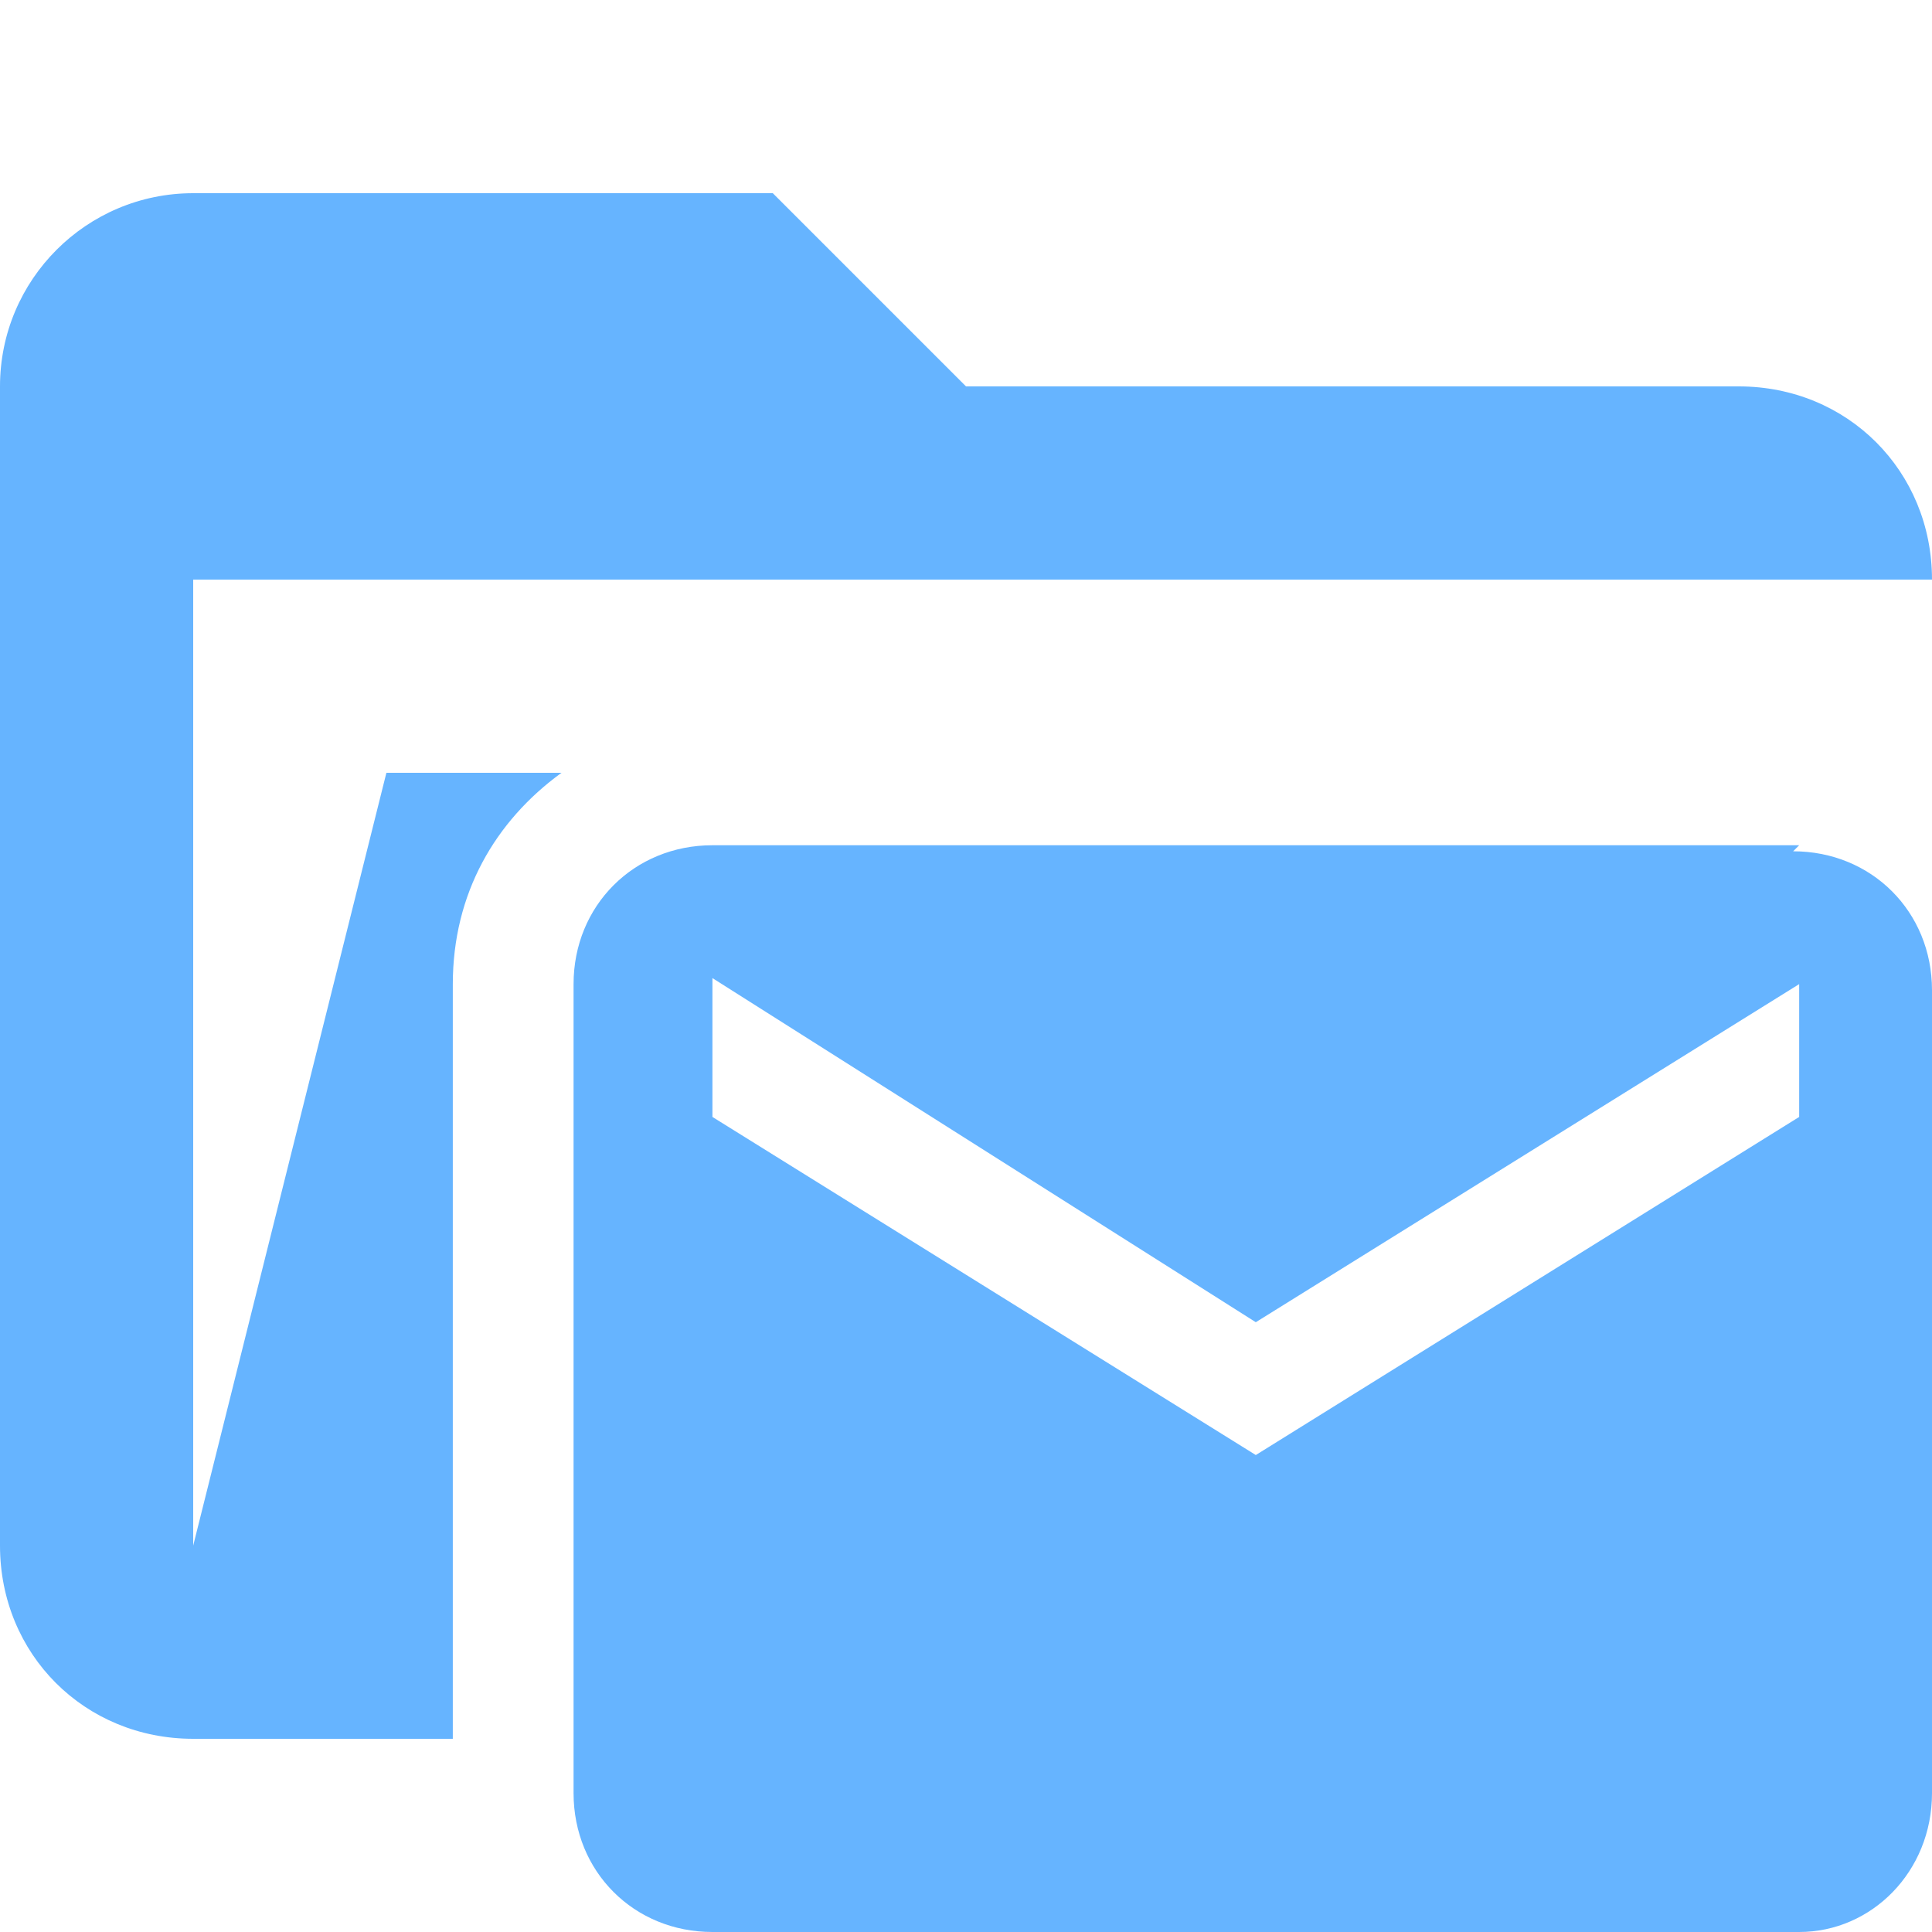
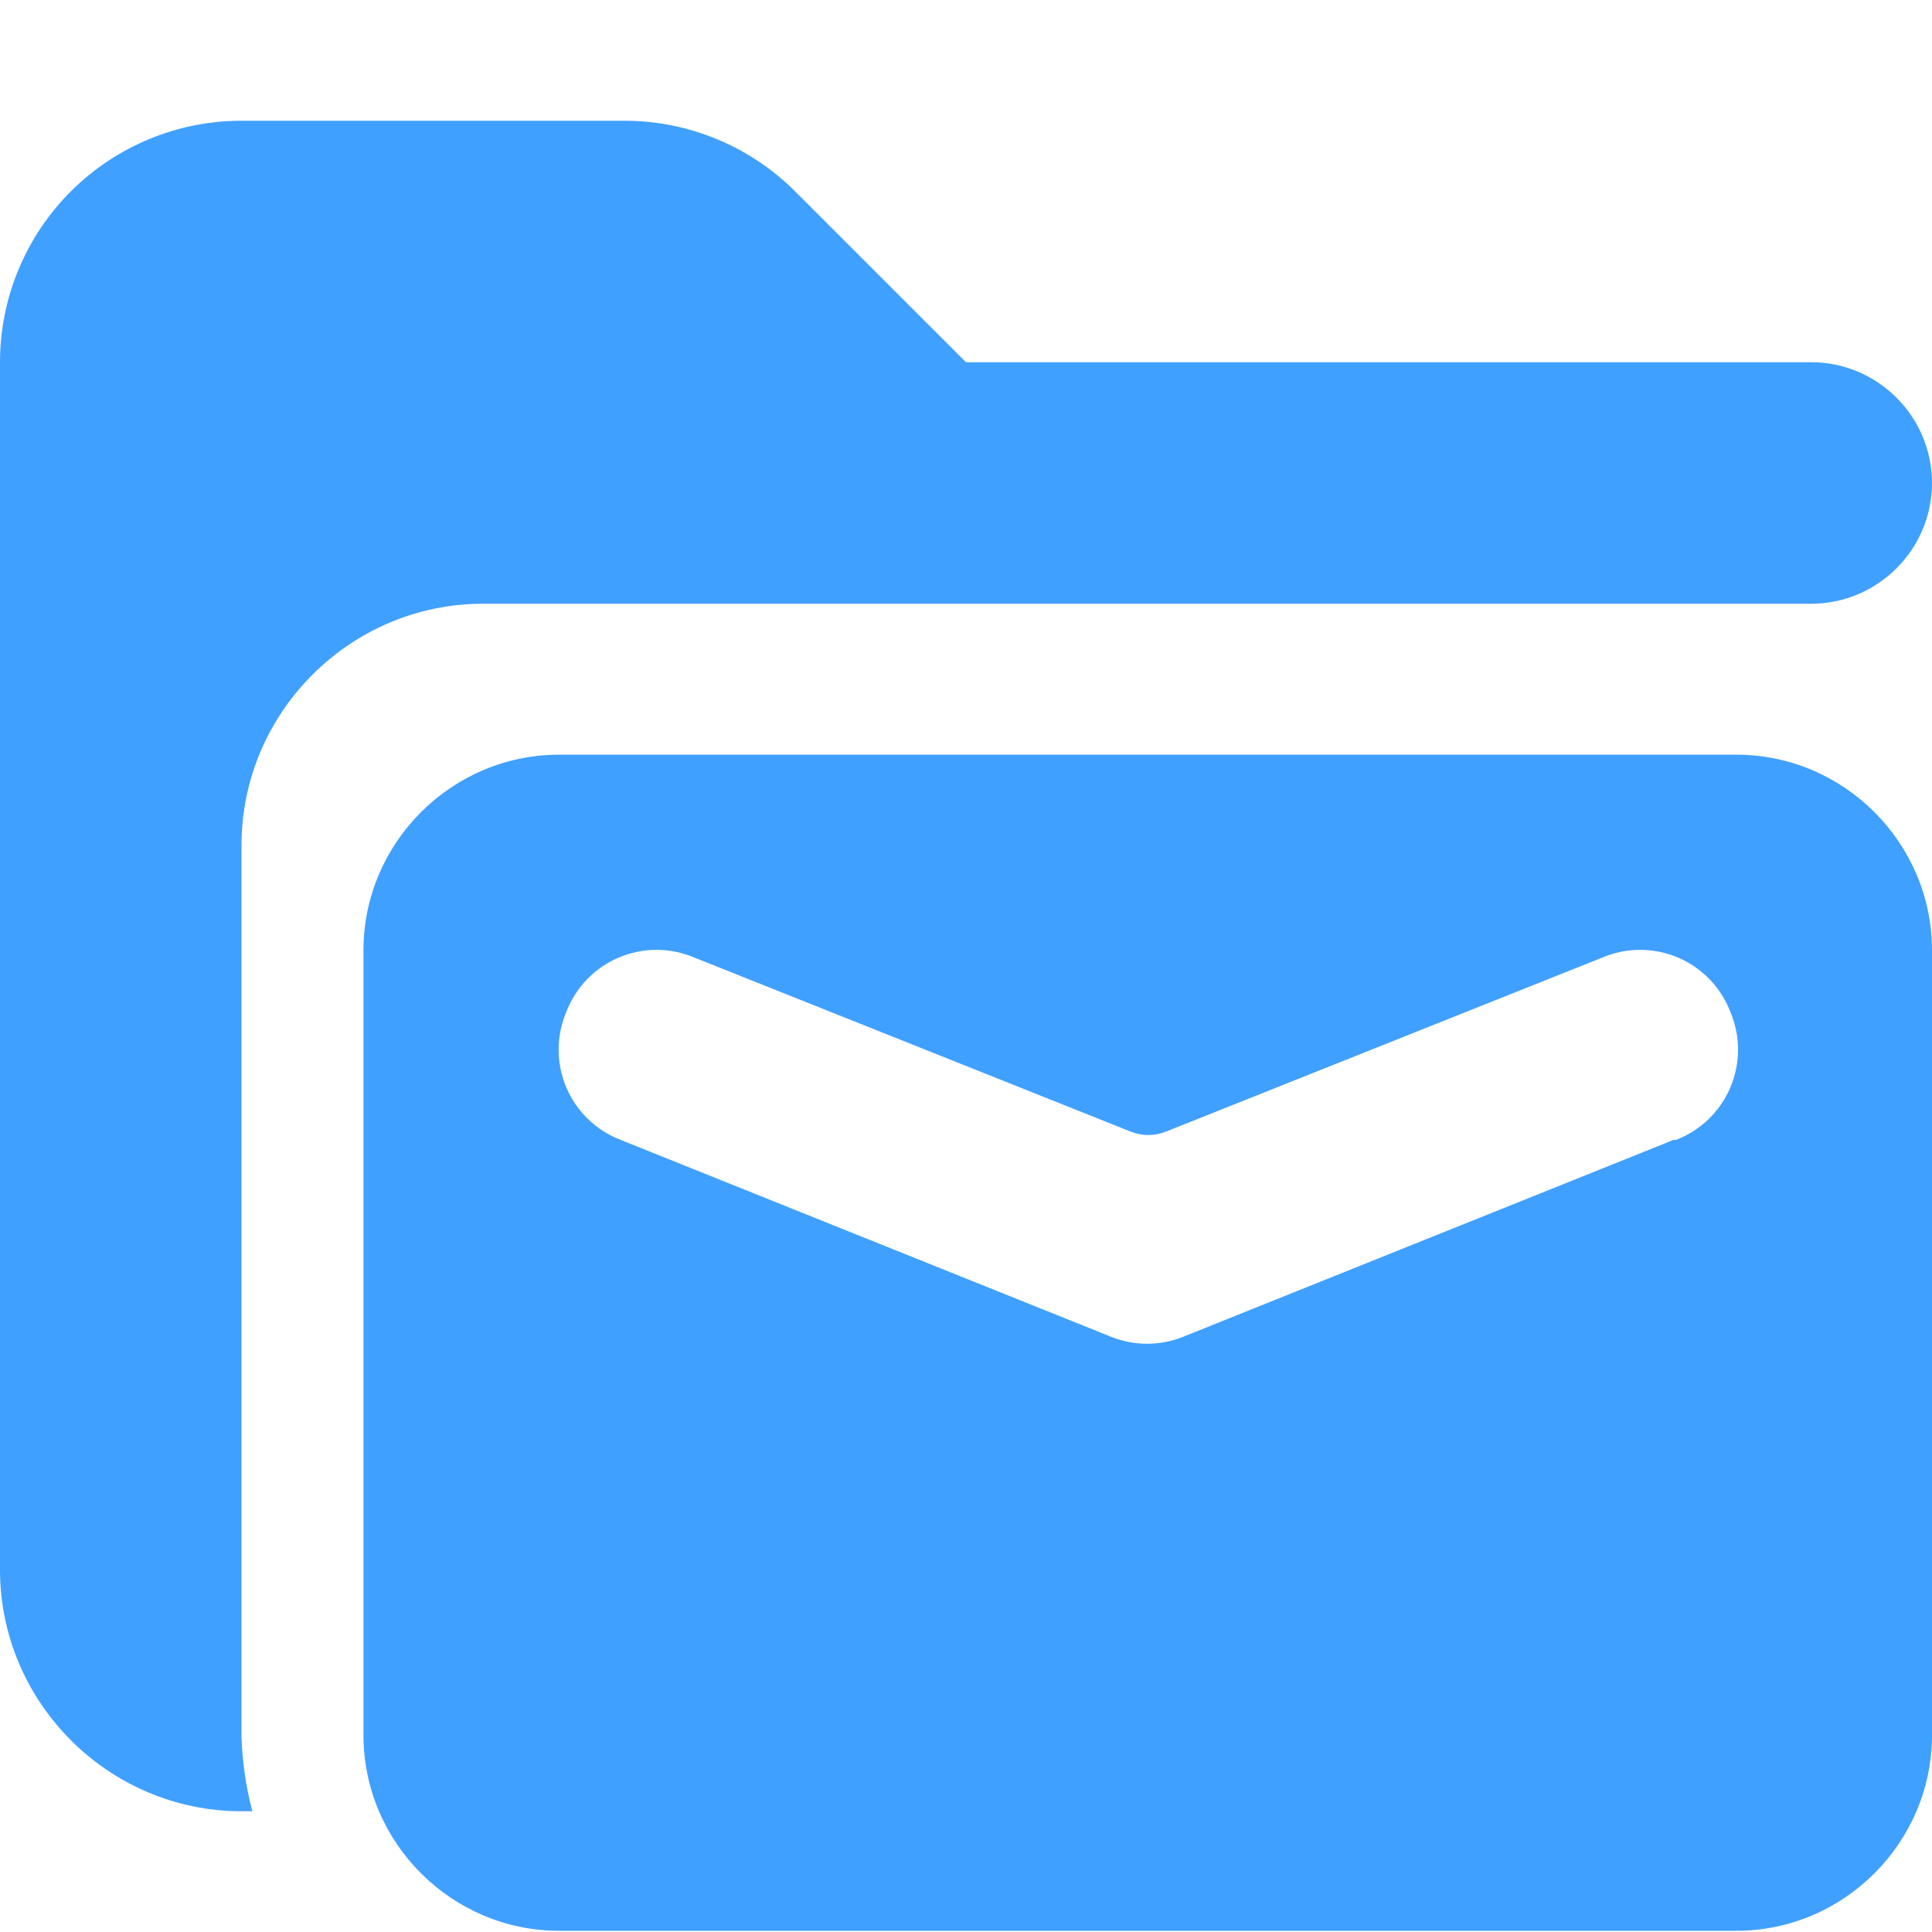
- <svg xmlns="http://www.w3.org/2000/svg" viewBox="0 0 32 32">
-   <path d="M7.5 16.3c0-1.5.7-2.7 1.8-3.5H6.4L3.2 25.6v-16H32c0-1.8-1.4-3.2-3.2-3.2H16l-3.2-3.2H3.2A3.2 3.2 0 0 0 0 6.4v19.2c0 1.8 1.4 3.2 3.2 3.2h4.3V16.2Z" fill="#66b4ff" />
-   <path d="M29.8 14h-18c-1.3 0-2.3 1-2.3 2.3v13.4c0 1.3 1 2.3 2.3 2.3h18c1.2 0 2.2-1 2.2-2.3V16.4c0-1.3-1-2.3-2.3-2.3Zm0 4.5-9 5.6-9-5.6v-2.3l9 5.7 9-5.6v2.2Z" fill="#66b4ff" />
+ <svg xmlns="http://www.w3.org/2000/svg" viewBox="0 0 16 16">
+   <path fill="#40a0ff" d="M15 3H8L6.59 1.59A2 2 0 0 0 5.18 1H2.01A2 2 0 0 0 0 3v10c0 1.1.9 2 2 2h.09q-.08-.3-.09-.62V7c0-1.1.9-2 2-2h11c.55 0 1-.45 1-1s-.45-1-1-1" />
+   <path fill="#40a0ff" d="M14.38 6.25H4.63c-.89 0-1.62.73-1.62 1.62v6.5c0 .89.73 1.62 1.62 1.62h9.75c.89 0 1.62-.73 1.62-1.62v-6.5c0-.89-.73-1.62-1.62-1.62m-.52 3.19L9.8 11.07a.8.8 0 0 1-.6 0L5.14 9.44a.8.8 0 0 1-.45-1.06.8.8 0 0 1 1.06-.45l3.61 1.44q.15.06.3 0l3.61-1.44a.8.8 0 0 1 1.06.45.8.8 0 0 1-.45 1.06Z" />
</svg>
